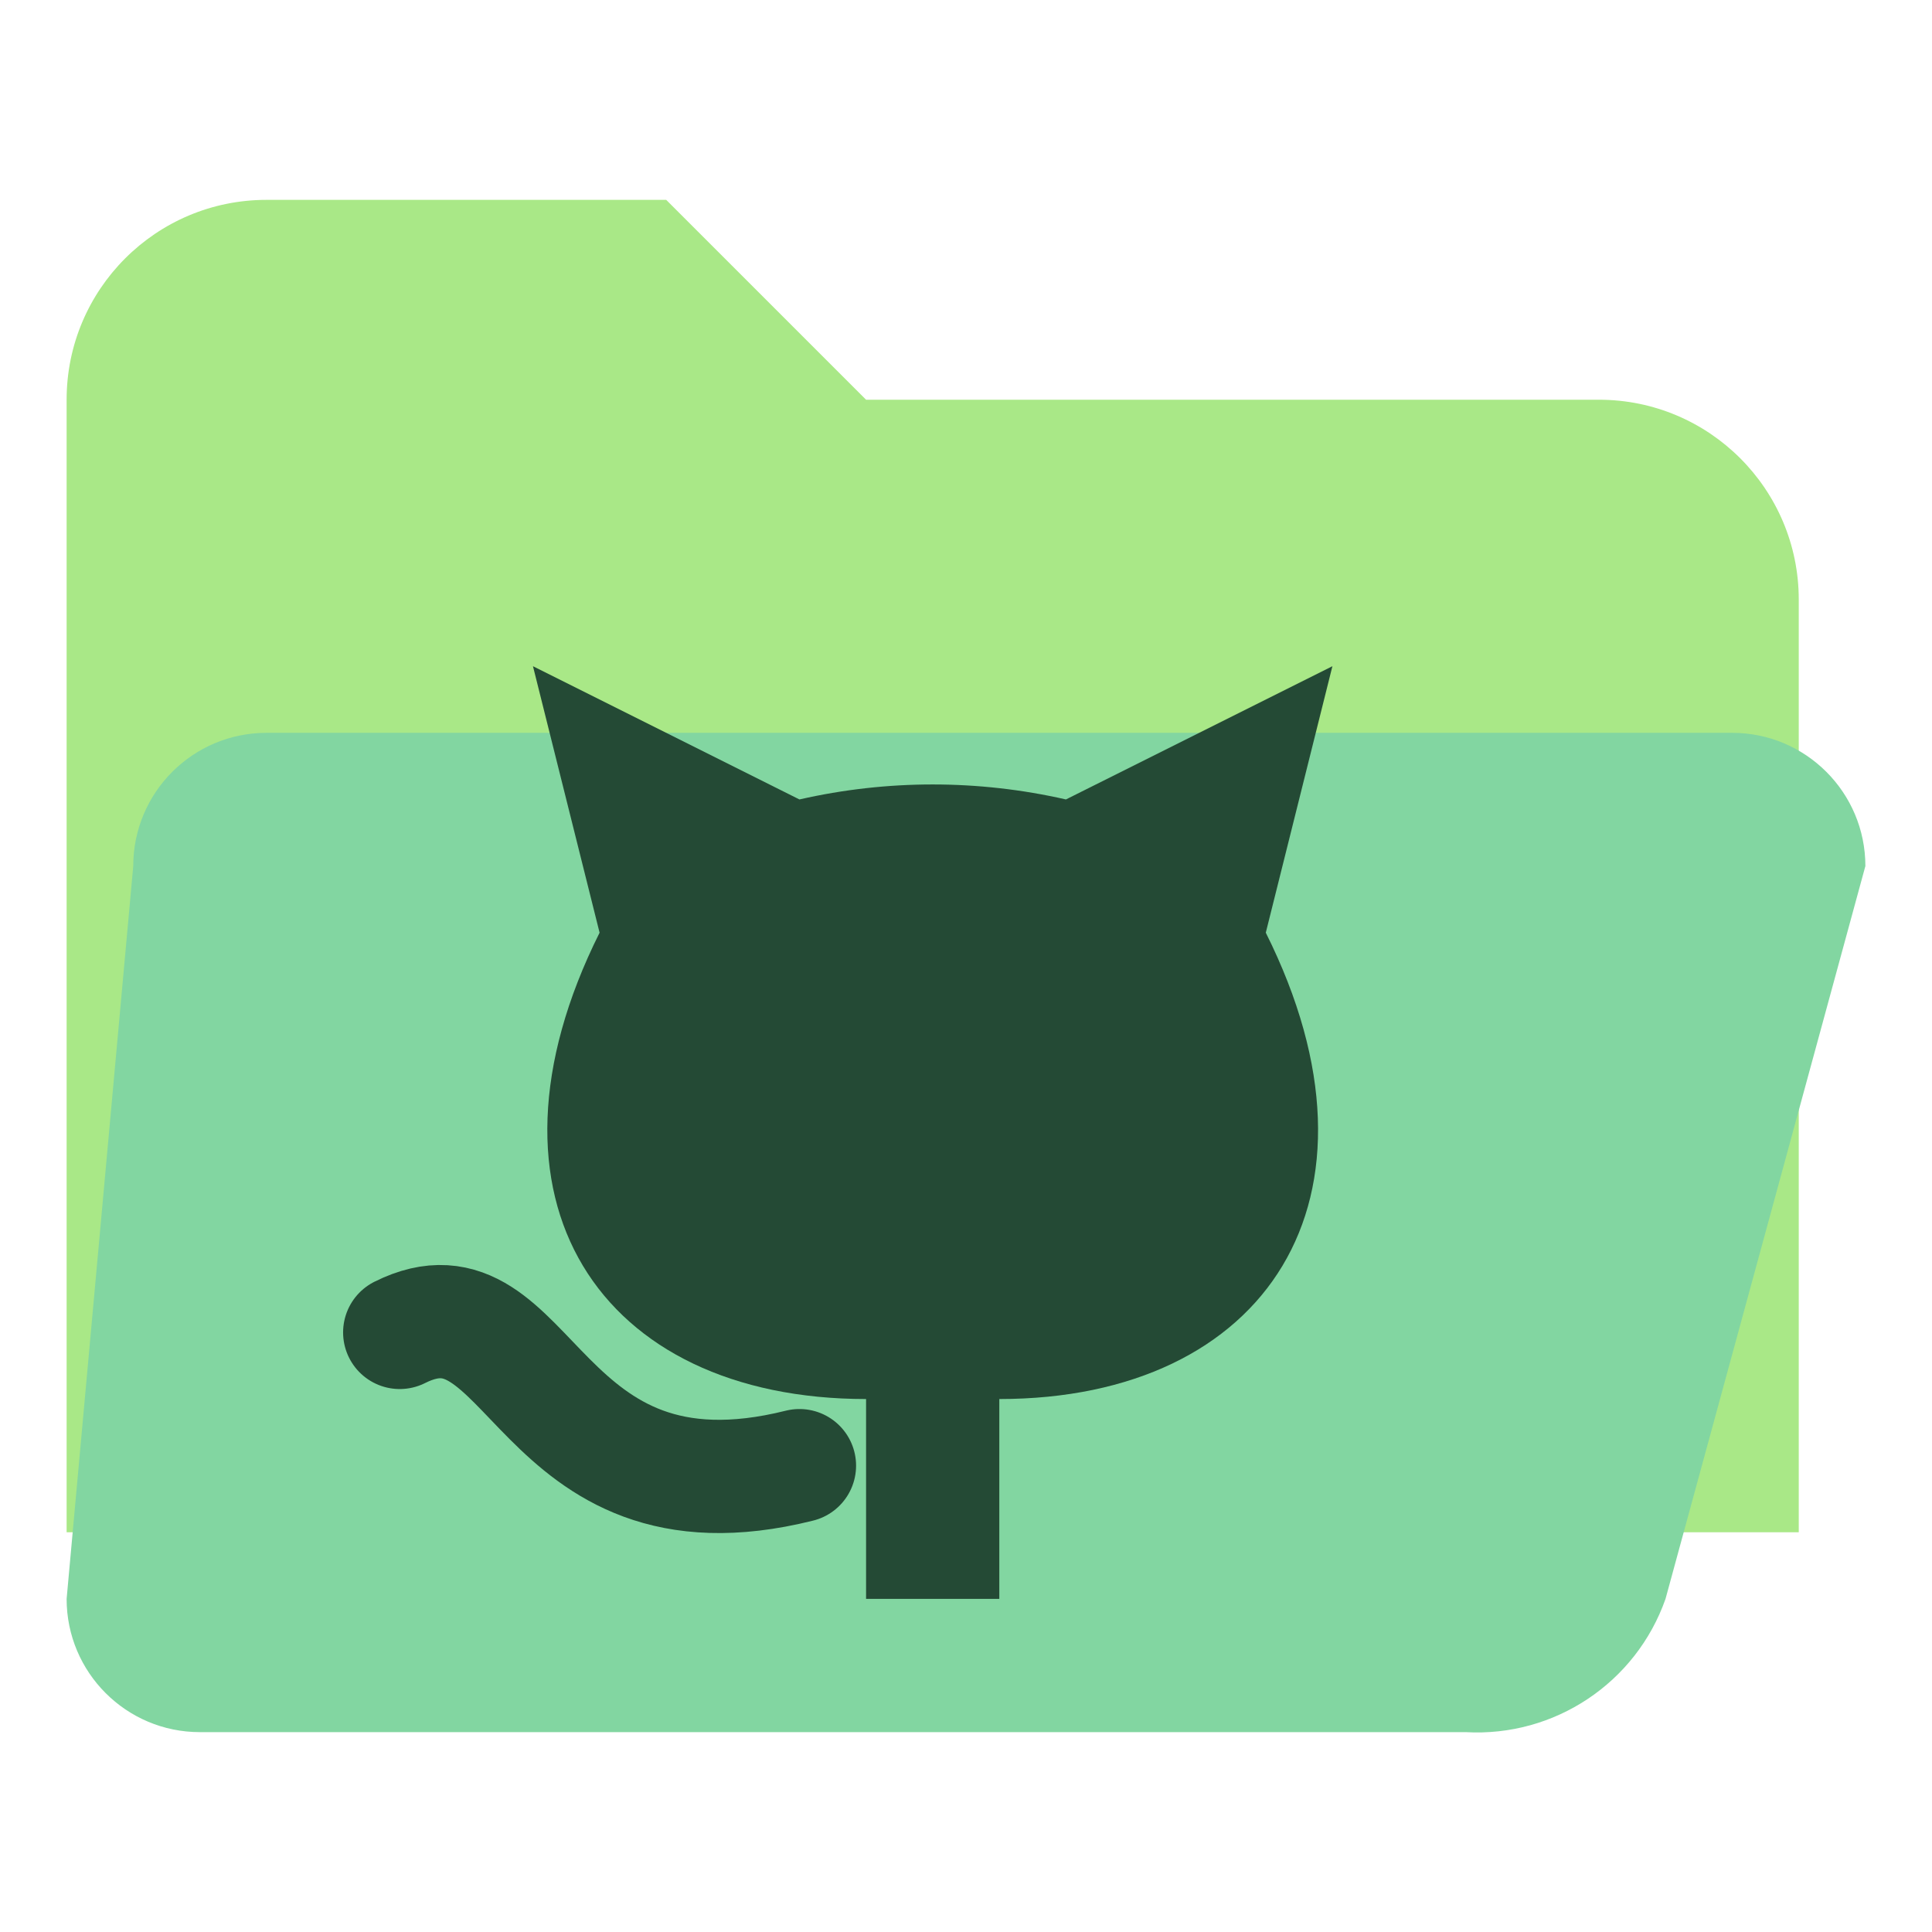
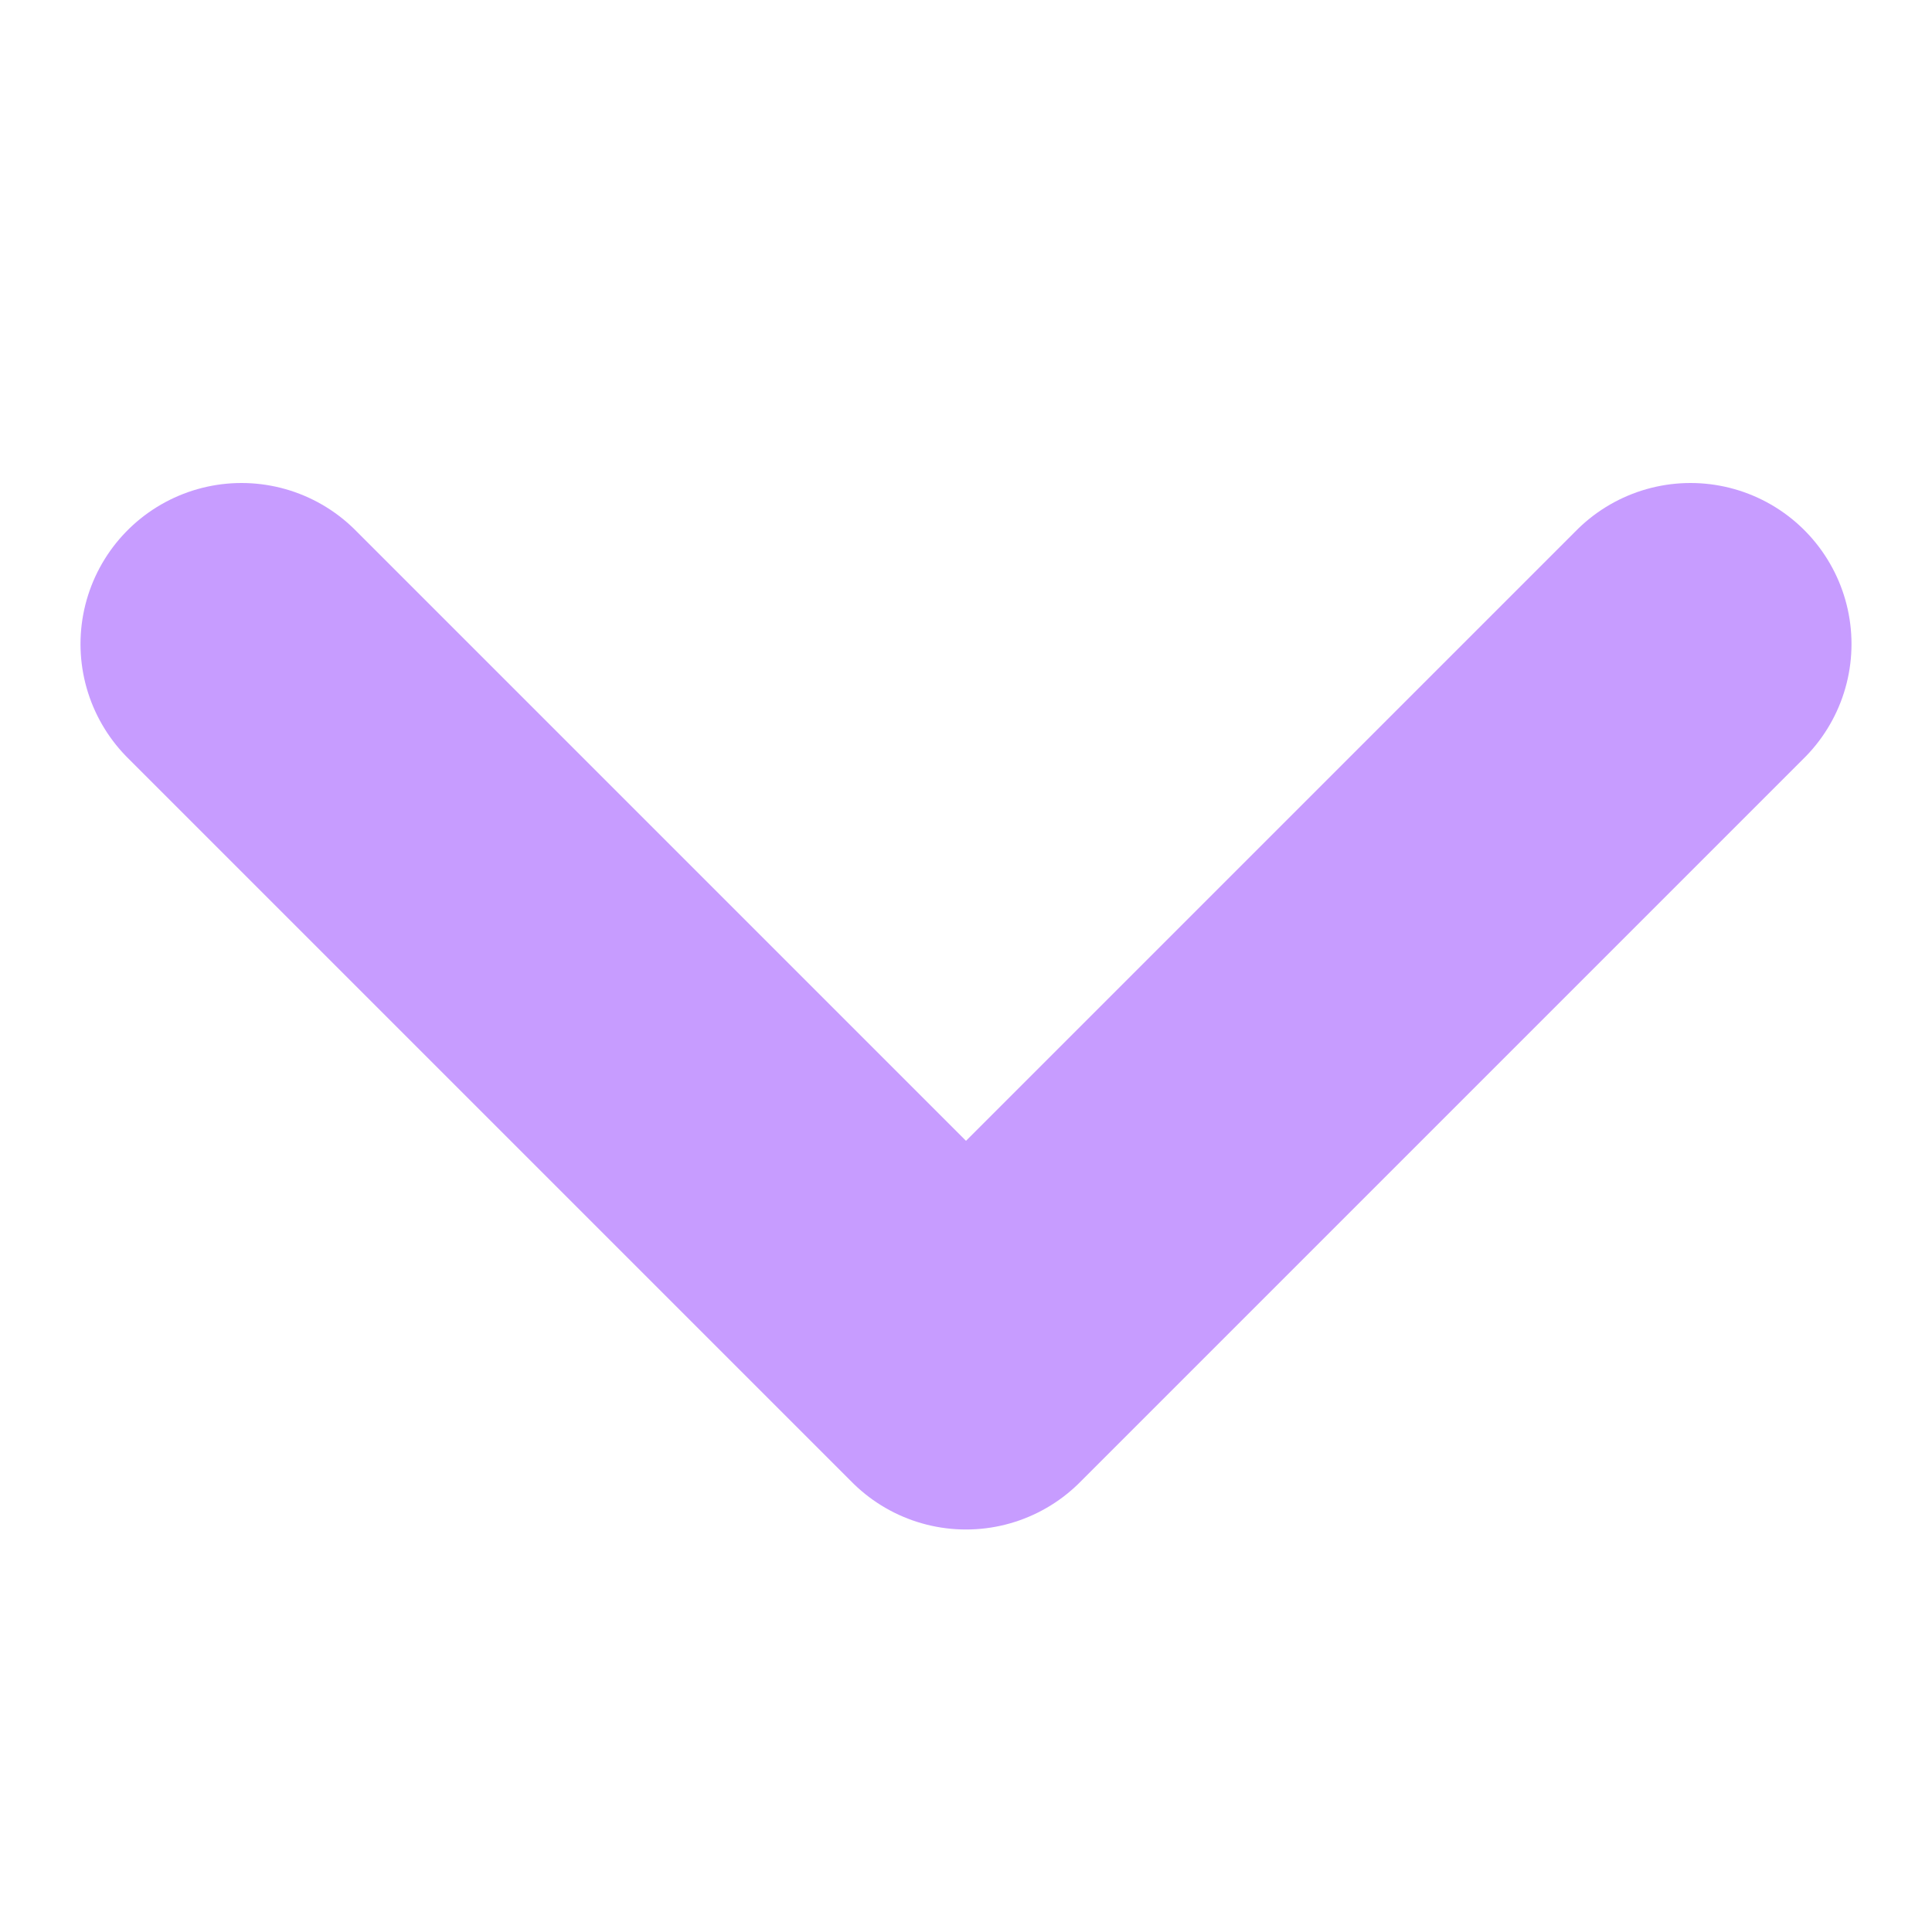
- <svg xmlns="http://www.w3.org/2000/svg" width="32" height="32" viewBox="2 5 29 25">
-   <path d="M3 9a3 3 0 0 1 3-3h6l3 3h11a3 3 0 0 1 3 3v14H3Z" fill="#a9e887" />
-   <path d="M6 14h22a2 2 0 0 1 2 2l-3 11a3 3 0 0 1-3 2H5a2 2 0 0 1-2-2l1-11a2 2 0 0 1 2-2Z" fill="#82d6a1" />
-   <path d="M11 17 10 13l4 2a9 9 0 0 1 4 0l4-2-1 4c2 4 0 7-4 7v3h-2v-3c-4 0-6-3-4-7Z" fill="#244A35" />
-   <path d="M14 25c-4 1-4-3-6-2" fill="none" stroke="#244A35" stroke-width="1.7" stroke-linecap="round" />
+ <svg xmlns="http://www.w3.org/2000/svg" width="32" height="32" viewBox="4 4 24 24">
+   <path d="m7 12 9 9 9-9" fill="none" stroke="#C79CFF" stroke-width="4" stroke-linecap="round" stroke-linejoin="round" />
</svg>
